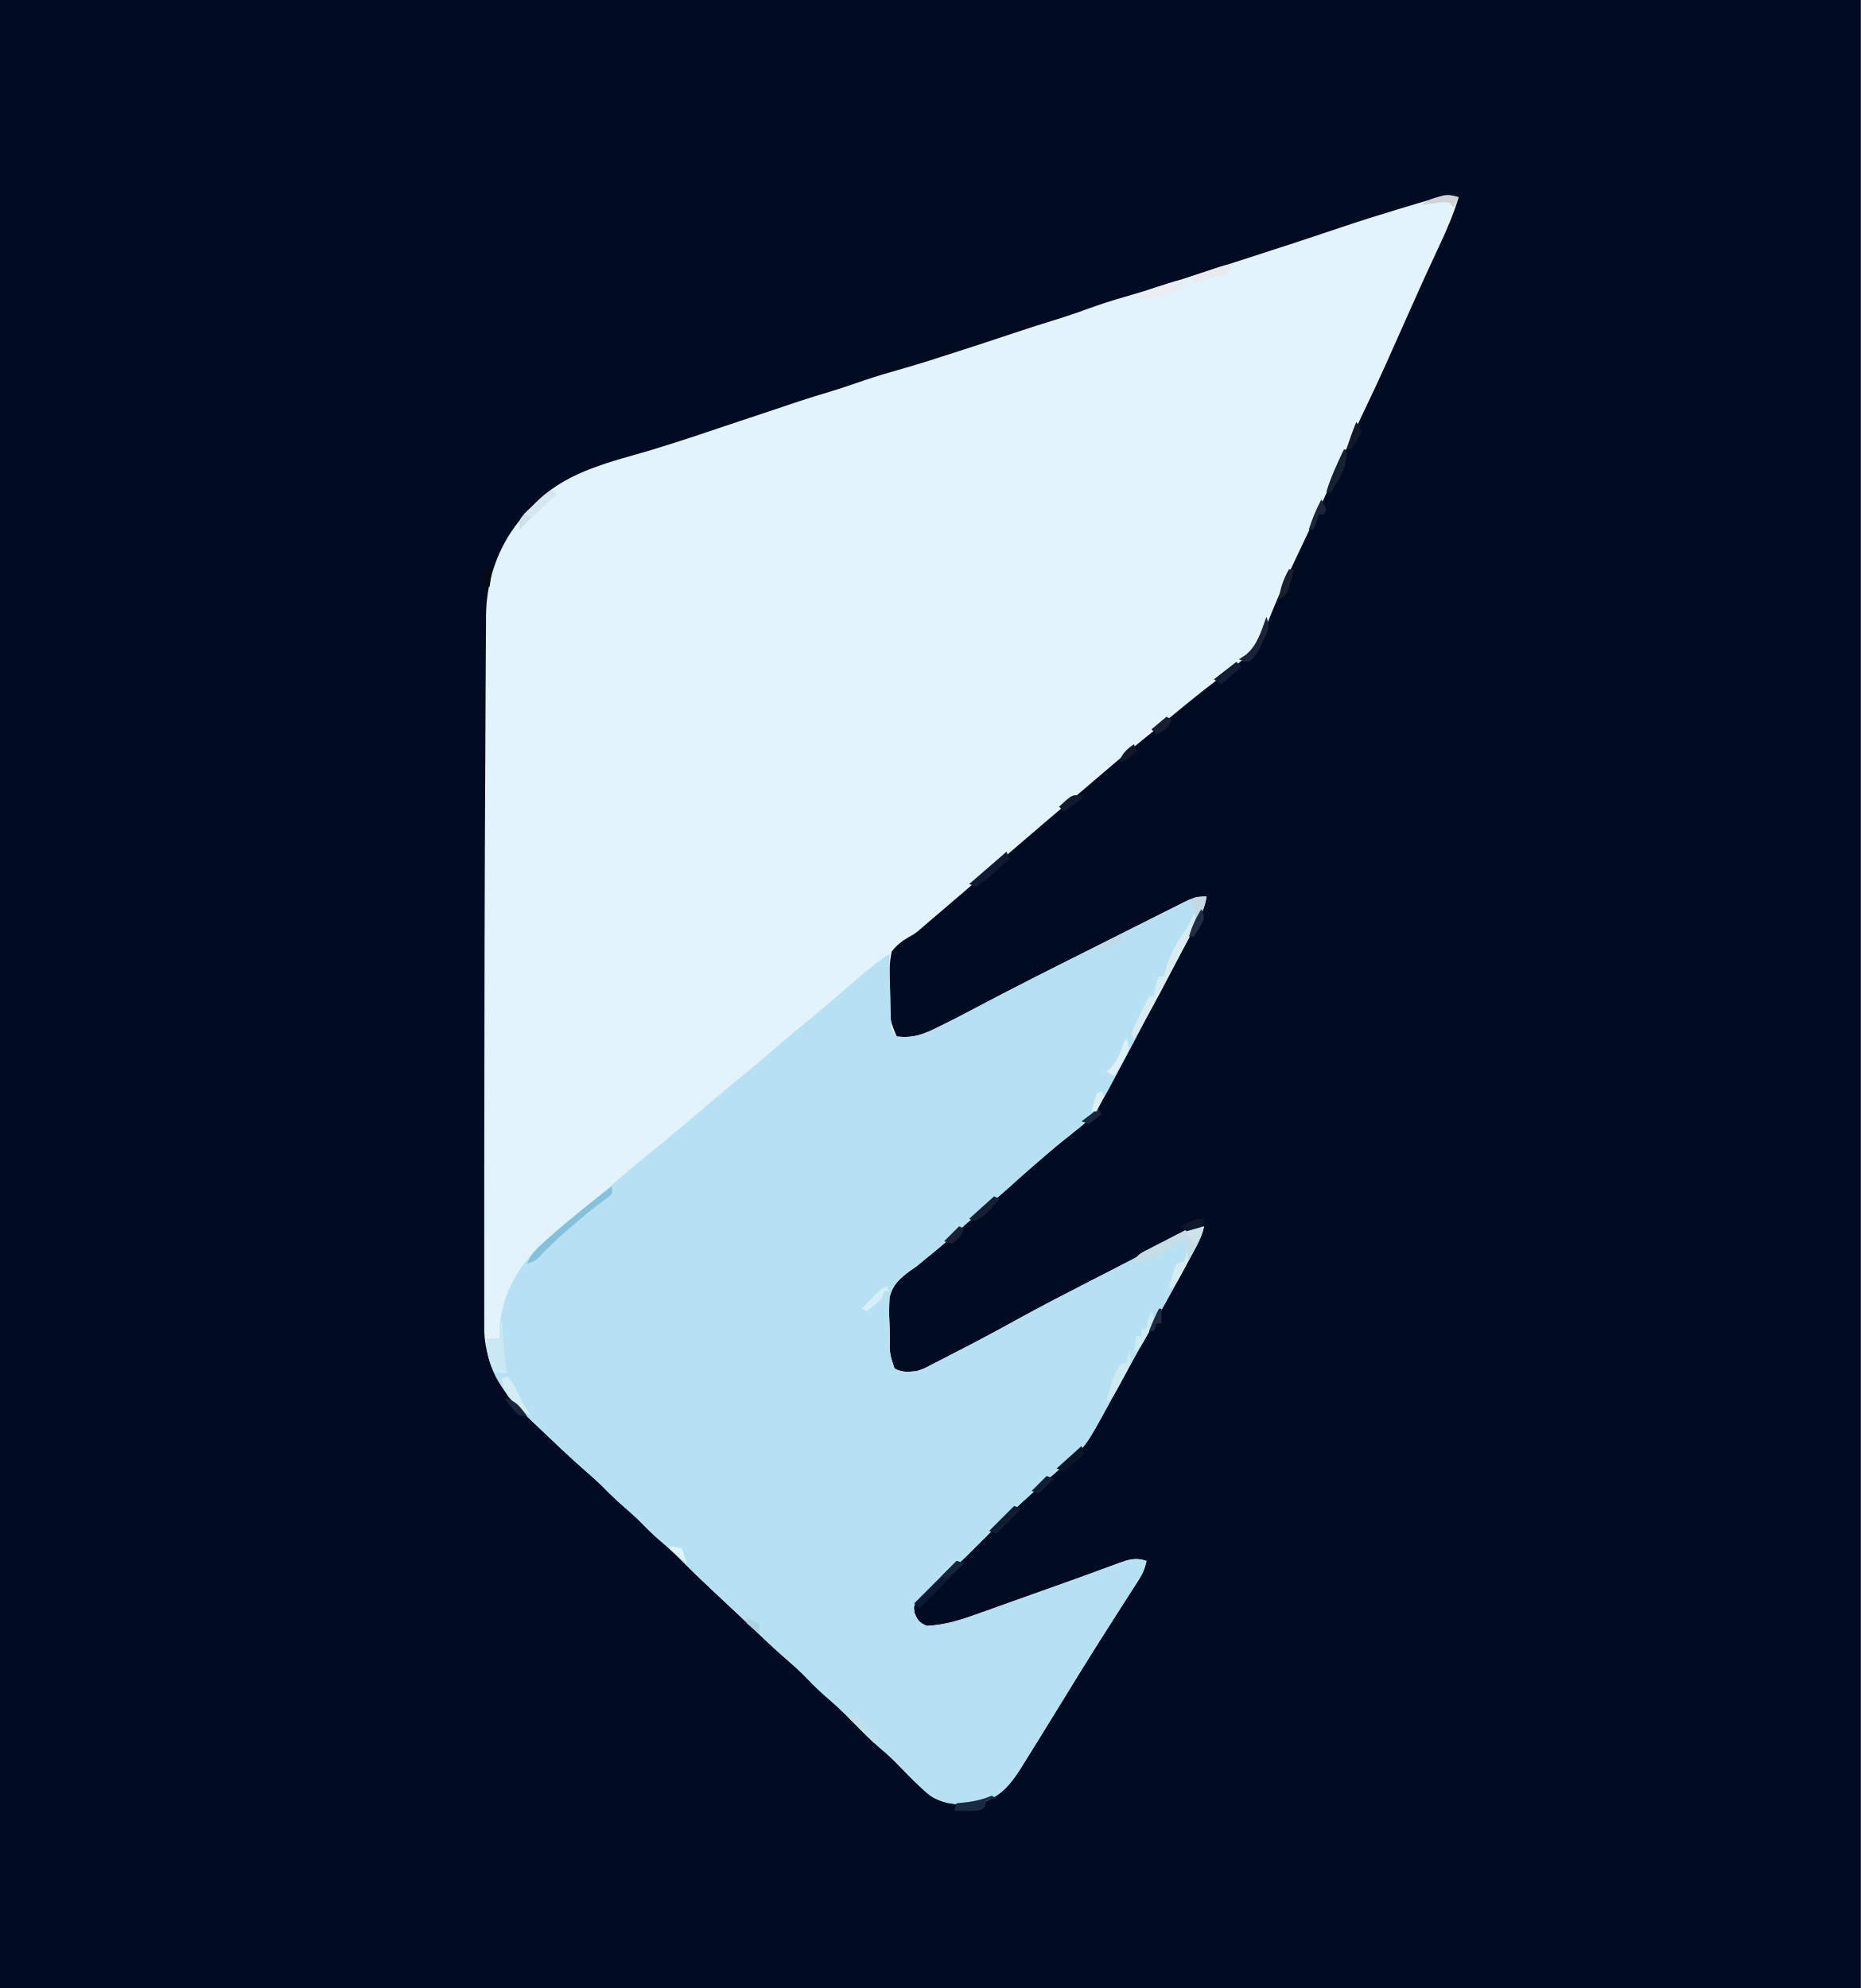
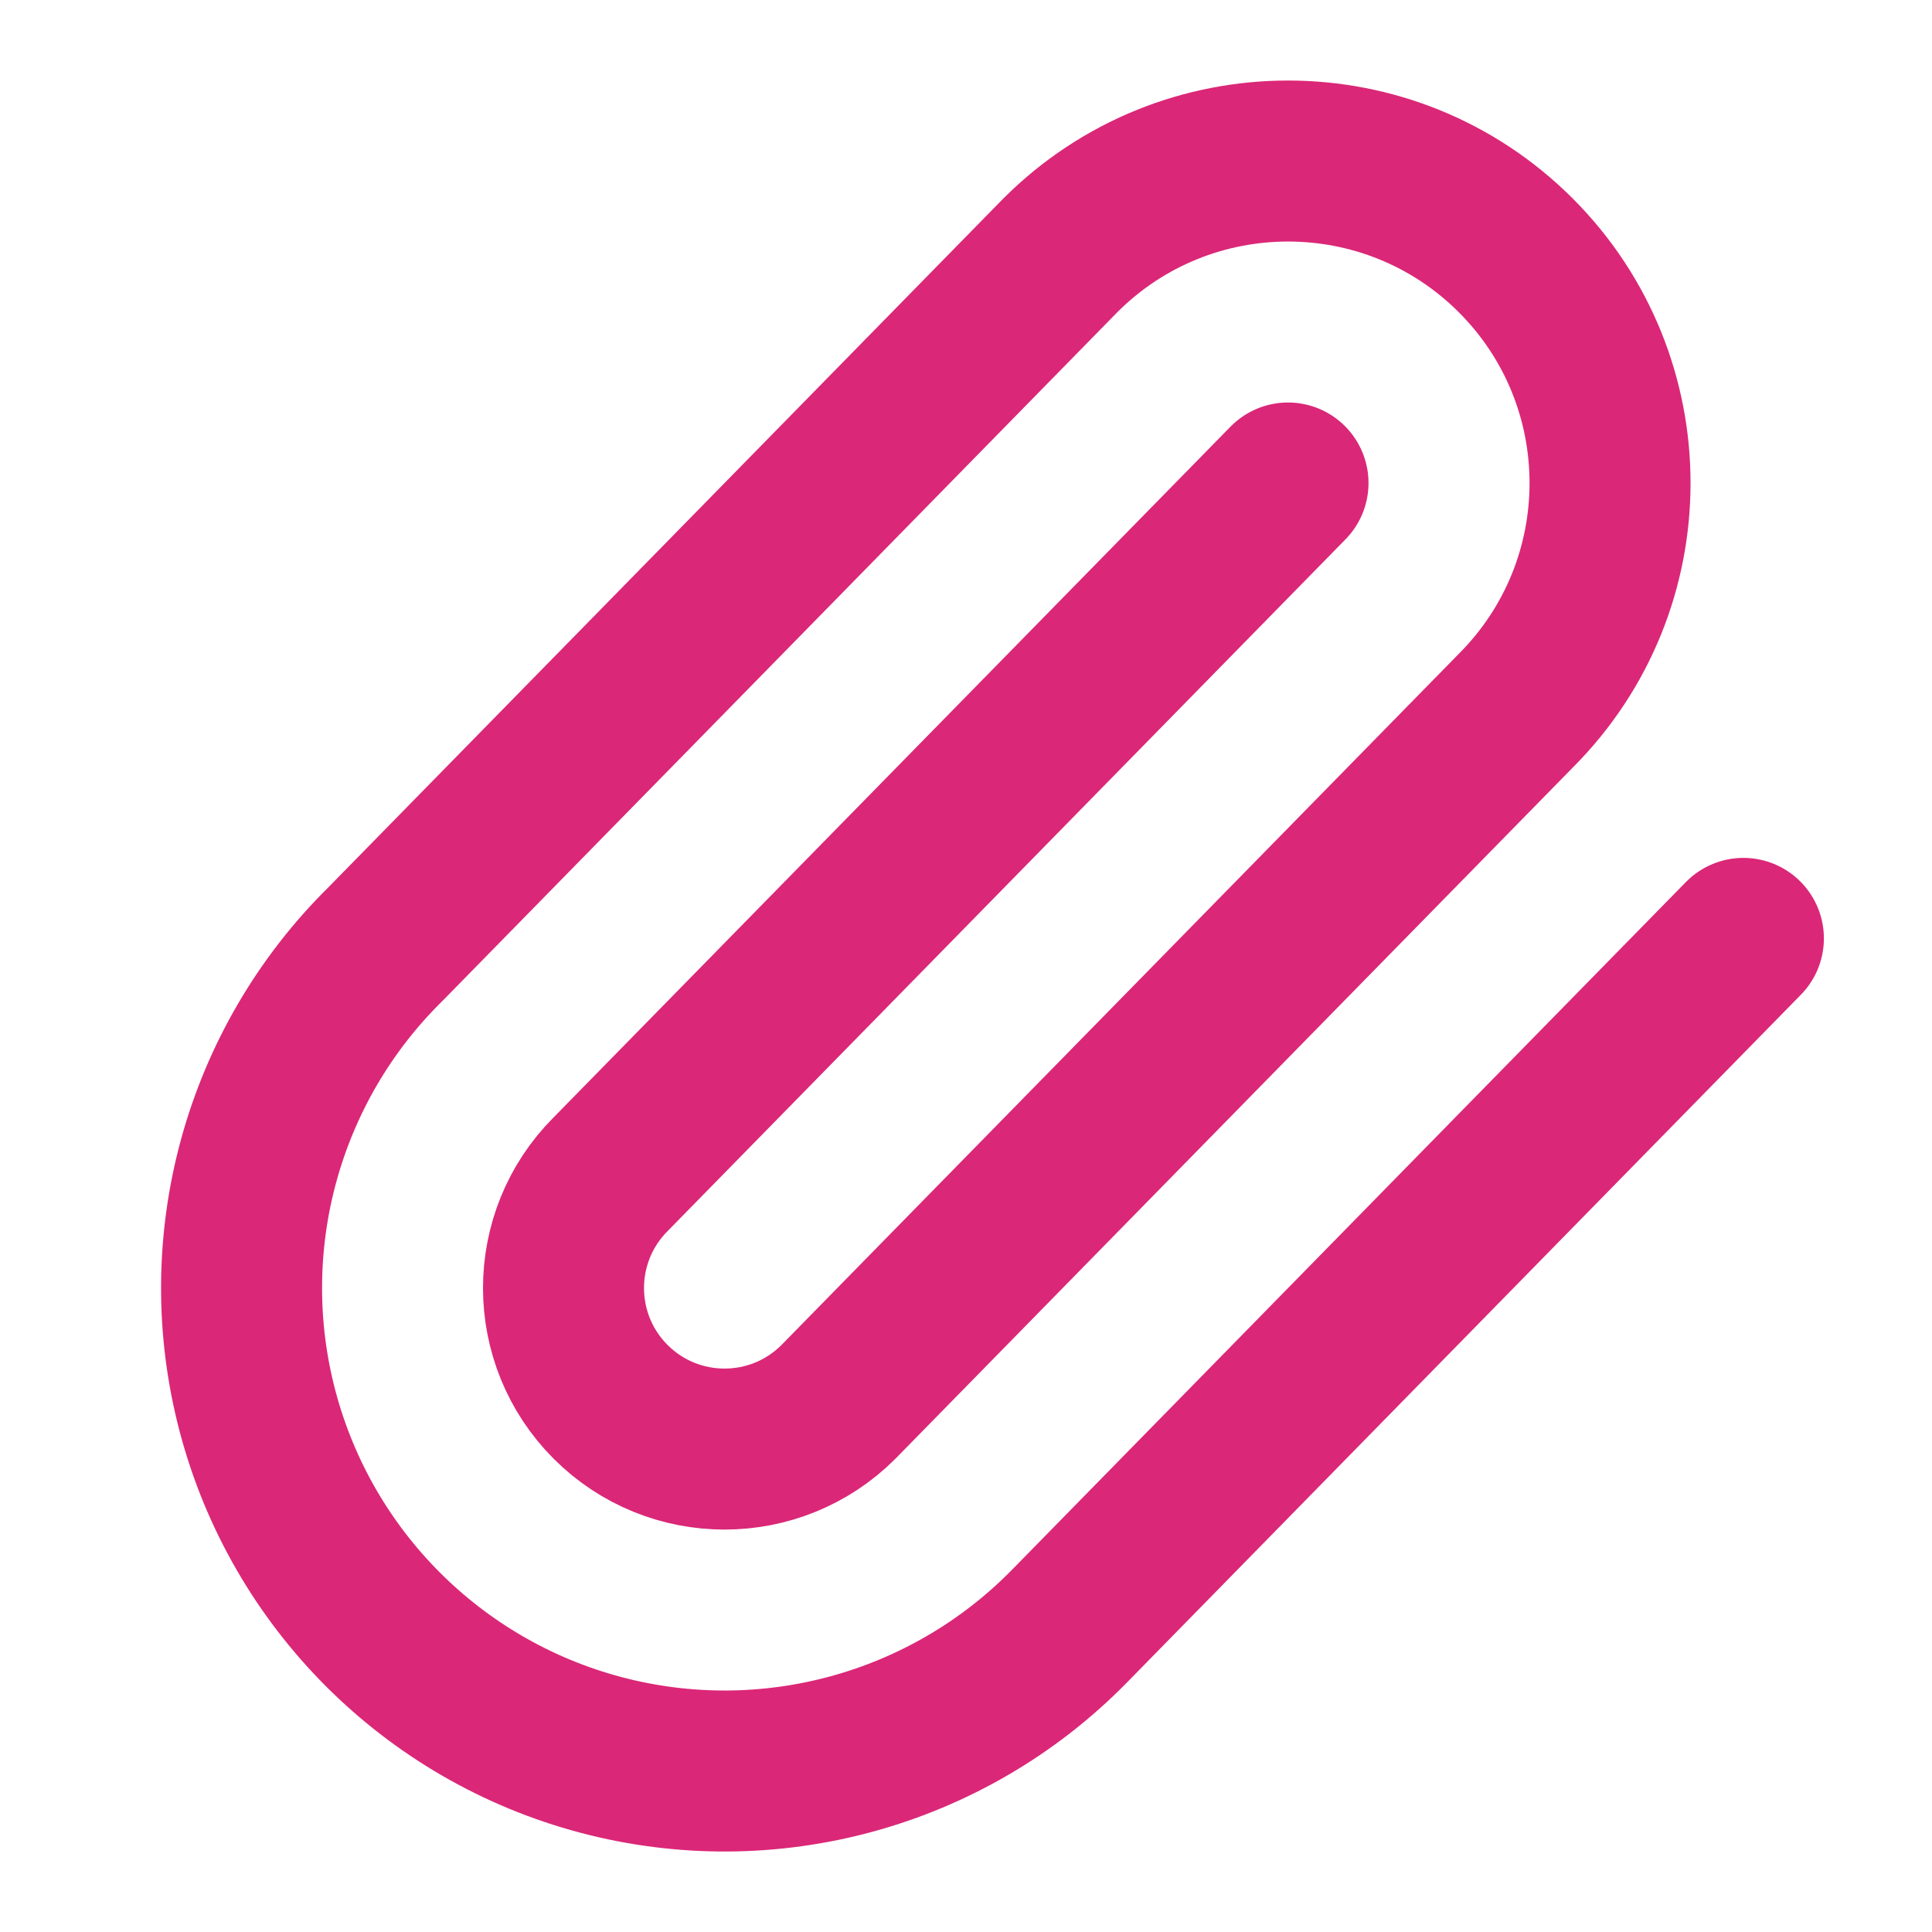
- <svg xmlns="http://www.w3.org/2000/svg" version="1.1" width="745" height="796">
-   <path d="M0 0 C245.85 0 491.7 0 745 0 C745 262.68 745 525.36 745 796 C499.15 796 253.3 796 0 796 C0 533.32 0 270.64 0 0 Z " fill="#010C22" transform="translate(0,0)" />
-   <path d="M0 0 C-2.193 7.074 -5.022 13.624 -8.188 20.312 C-13.326 31.295 -18.287 42.347 -23.188 53.438 C-27.539 63.276 -31.905 73.096 -36.575 82.789 C-40.192 90.325 -43.619 97.946 -47.062 105.562 C-52.698 118.027 -58.456 130.428 -64.338 142.779 C-67.676 149.787 -70.965 156.786 -73.914 163.969 C-74.348 165.02 -74.782 166.071 -75.229 167.154 C-75.998 169.044 -76.746 170.942 -77.468 172.85 C-80.231 179.656 -84.25 183.53 -90 188 C-90.874 188.7 -90.874 188.7 -91.766 189.414 C-93.285 190.612 -94.829 191.775 -96.375 192.938 C-102.369 197.485 -108.2 202.206 -114 207 C-115.833 208.501 -117.666 210.001 -119.5 211.5 C-120.411 212.246 -121.323 212.993 -122.262 213.762 C-124.053 215.226 -125.847 216.687 -127.645 218.145 C-134.007 223.315 -140.248 228.614 -146.461 233.961 C-149.792 236.826 -153.142 239.667 -156.5 242.5 C-162.772 247.796 -169.006 253.136 -175.234 258.484 C-178.737 261.491 -182.242 264.494 -185.748 267.498 C-188.678 270.009 -191.607 272.521 -194.535 275.035 C-198.02 278.027 -201.509 281.015 -205 284 C-205.572 284.489 -206.143 284.978 -206.732 285.482 C-208.424 286.928 -210.118 288.371 -211.812 289.812 C-213.304 291.083 -214.794 292.354 -216.267 293.646 C-218 295 -218 295 -220.364 296.327 C-223.137 298.019 -225 299.425 -227 302 C-228.162 307.286 -227.941 312.391 -227.688 317.75 C-227.659 319.186 -227.635 320.622 -227.615 322.059 C-227.712 329.402 -227.712 329.402 -225 336 C-218.38 336.796 -214.024 335.1 -208.188 332.125 C-207.121 331.607 -207.121 331.607 -206.033 331.078 C-202.139 329.162 -198.292 327.16 -194.461 325.121 C-178.498 316.63 -162.334 308.538 -146.17 300.438 C-141.873 298.283 -137.581 296.12 -133.289 293.954 C-129.963 292.278 -126.632 290.609 -123.301 288.941 C-121.715 288.146 -120.13 287.348 -118.547 286.547 C-116.35 285.436 -114.149 284.336 -111.946 283.238 C-111.298 282.908 -110.65 282.577 -109.983 282.237 C-106.64 280.585 -104.825 280 -101 280 C-101.607 284.389 -103.313 287.886 -105.402 291.73 C-105.752 292.386 -106.101 293.042 -106.461 293.717 C-107.614 295.877 -108.776 298.032 -109.938 300.188 C-110.747 301.699 -111.555 303.211 -112.363 304.724 C-113.622 307.08 -114.881 309.436 -116.143 311.791 C-119.09 317.288 -122.012 322.798 -124.918 328.316 C-125.315 329.07 -125.712 329.824 -126.122 330.601 C-128.427 334.975 -128.427 334.975 -130.73 339.352 C-132.796 343.282 -134.877 347.204 -136.983 351.112 C-137.67 352.387 -138.353 353.663 -139.033 354.941 C-142.763 361.922 -146.189 368.313 -152.625 373.125 C-153.842 374.102 -155.058 375.08 -156.273 376.059 C-156.888 376.541 -157.503 377.022 -158.136 377.519 C-161.246 379.99 -164.243 382.592 -167.25 385.188 C-167.835 385.688 -168.42 386.189 -169.023 386.705 C-172.459 389.648 -175.841 392.642 -179.188 395.688 C-182.522 398.717 -185.933 401.606 -189.438 404.438 C-193.241 407.513 -196.901 410.688 -200.5 414 C-204.867 418.019 -209.359 421.811 -214.004 425.504 C-214.993 426.328 -215.981 427.151 -217 428 C-217.837 428.574 -218.675 429.149 -219.537 429.74 C-223.751 432.919 -226.571 435.242 -227.852 440.49 C-228.05 443.797 -228.093 447.023 -227.919 450.332 C-227.812 452.393 -227.776 454.447 -227.752 456.512 C-227.861 462.951 -227.861 462.951 -225.897 468.909 C-222.86 470.656 -220.437 470.328 -217 470 C-213.929 468.956 -213.929 468.956 -210.965 467.359 C-209.838 466.79 -208.711 466.22 -207.55 465.634 C-206.346 465.006 -205.141 464.378 -203.938 463.75 C-202.675 463.104 -201.411 462.458 -200.147 461.814 C-191.93 457.604 -183.806 453.229 -175.729 448.757 C-167.341 444.131 -158.835 439.747 -150.312 435.375 C-149.598 435.008 -148.884 434.642 -148.148 434.264 C-145.347 432.827 -142.546 431.39 -139.744 429.953 C-134.148 427.081 -128.566 424.18 -123 421.25 C-122.297 420.881 -121.593 420.511 -120.868 420.13 C-120.211 419.783 -119.553 419.436 -118.875 419.078 C-118.249 418.747 -117.622 418.417 -116.977 418.076 C-115.521 417.283 -114.08 416.463 -112.648 415.627 C-111.857 415.167 -111.065 414.708 -110.25 414.234 C-109.533 413.809 -108.817 413.383 -108.078 412.944 C-106 412 -106 412 -102 412 C-102.686 415.475 -104.059 418.232 -105.738 421.34 C-106.305 422.391 -106.871 423.443 -107.455 424.527 C-108.068 425.652 -108.681 426.778 -109.312 427.938 C-109.953 429.119 -110.593 430.301 -111.233 431.483 C-115.484 439.312 -119.847 447.073 -124.304 454.786 C-127.293 459.97 -130.218 465.186 -133.094 470.434 C-133.448 471.079 -133.802 471.725 -134.167 472.39 C-135.915 475.579 -137.658 478.771 -139.394 481.966 C-149.138 499.832 -149.138 499.832 -156.875 506.625 C-158.325 507.913 -158.325 507.913 -159.805 509.227 C-160.869 510.152 -161.934 511.077 -163 512 C-168.344 516.633 -173.595 521.345 -178.75 526.188 C-179.44 526.835 -180.131 527.482 -180.842 528.148 C-185.649 532.676 -190.342 537.301 -194.981 542 C-197.591 544.632 -200.245 547.155 -203.062 549.562 C-206.474 552.504 -209.8 555.52 -213.062 558.625 C-214.503 559.975 -214.503 559.975 -215.973 561.352 C-218.296 563.805 -218.296 563.805 -217.902 566.719 C-216.702 569.754 -216.006 570.647 -213 572 C-205.479 571.655 -199.053 569.544 -192.012 566.992 C-190.304 566.387 -190.304 566.387 -188.562 565.769 C-184.934 564.48 -181.311 563.178 -177.688 561.875 C-175.297 561.023 -172.905 560.171 -170.514 559.32 C-168.159 558.482 -165.804 557.643 -163.449 556.805 C-162.3 556.396 -161.151 555.987 -159.967 555.565 C-154.631 553.663 -149.301 551.747 -143.987 549.786 C-143.068 549.452 -142.149 549.118 -141.202 548.773 C-139.511 548.158 -137.824 547.534 -136.141 546.898 C-132.061 545.427 -129.284 544.525 -125 546 C-125.62 549.058 -126.616 551.261 -128.301 553.879 C-128.777 554.625 -129.253 555.371 -129.743 556.139 C-130.261 556.939 -130.779 557.738 -131.312 558.562 C-132.418 560.292 -133.524 562.021 -134.629 563.75 C-135.194 564.629 -135.758 565.508 -136.34 566.414 C-138.826 570.287 -141.291 574.173 -143.75 578.062 C-144.235 578.829 -144.721 579.596 -145.22 580.386 C-149.496 587.16 -153.687 593.985 -157.875 600.812 C-160.58 605.211 -163.288 609.606 -166 614 C-166.66 615.07 -167.319 616.14 -167.999 617.243 C-169.885 620.293 -171.784 623.335 -173.688 626.375 C-174.251 627.29 -174.815 628.205 -175.396 629.148 C-179.572 635.773 -184.078 641.04 -192 643 C-199.065 643.84 -205.511 643.876 -211.621 639.949 C-216.038 636.33 -219.982 632.239 -223.941 628.133 C-226.201 625.793 -228.509 623.596 -231 621.5 C-235.321 617.838 -239.235 613.791 -243.214 609.767 C-246.72 606.236 -250.314 602.893 -254.109 599.672 C-257.062 597.061 -259.788 594.234 -262.531 591.406 C-265.226 588.78 -268.04 586.331 -270.881 583.865 C-274.333 580.827 -277.663 577.664 -281 574.5 C-282.489 573.092 -283.979 571.685 -285.469 570.277 C-286.219 569.568 -286.969 568.859 -287.742 568.128 C-289.937 566.06 -292.138 563.999 -294.344 561.941 C-300.683 556.026 -306.969 550.092 -313.055 543.914 C-315.633 541.377 -318.357 539.034 -321.102 536.68 C-323.59 534.478 -325.892 532.119 -328.219 529.75 C-330.084 527.918 -332.019 526.206 -334 524.5 C-337.196 521.746 -340.173 518.852 -343.126 515.843 C-344.927 514.072 -346.781 512.416 -348.695 510.77 C-356.008 504.41 -362.983 497.682 -370 491 C-370.551 490.479 -371.103 489.957 -371.671 489.42 C-381.931 479.692 -389.473 468.779 -390.126 454.185 C-390.126 452.719 -390.126 452.719 -390.127 451.222 C-390.13 450.087 -390.133 448.952 -390.136 447.783 C-390.134 446.546 -390.131 445.31 -390.129 444.037 C-390.131 442.717 -390.133 441.397 -390.135 440.037 C-390.139 436.386 -390.137 432.736 -390.134 429.085 C-390.132 425.963 -390.134 422.842 -390.136 419.72 C-390.142 409.493 -390.135 399.266 -390.127 389.039 C-390.124 385.498 -390.122 381.957 -390.121 378.416 C-390.107 351.944 -390.064 325.472 -390 299 C-389.998 298.116 -389.996 297.232 -389.994 296.321 C-389.937 273.132 -389.851 249.944 -389.723 226.755 C-389.694 221.414 -389.673 216.072 -389.654 210.73 C-389.632 204.238 -389.598 197.746 -389.551 191.254 C-389.528 187.965 -389.51 184.676 -389.502 181.386 C-389.493 177.826 -389.465 174.267 -389.432 170.707 C-389.434 169.688 -389.435 168.67 -389.437 167.621 C-389.228 151.528 -383.52 136.76 -372.234 125.172 C-371.128 124.097 -371.128 124.097 -370 123 C-369.386 122.366 -368.773 121.732 -368.141 121.078 C-356.184 109.53 -338.763 105.796 -323.319 101.203 C-311.293 97.571 -299.409 93.493 -287.5 89.5 C-261.369 80.738 -261.369 80.738 -251.556 77.779 C-247 76.39 -242.499 74.837 -237.994 73.289 C-233.495 71.766 -228.97 70.409 -224.398 69.121 C-216.725 66.952 -209.144 64.529 -201.562 62.062 C-200.26 61.641 -198.957 61.22 -197.654 60.799 C-191.102 58.678 -184.562 56.526 -178.031 54.34 C-173.017 52.663 -167.995 51.041 -162.938 49.5 C-157.927 47.959 -152.987 46.303 -148.062 44.5 C-143.333 42.782 -138.596 41.267 -133.758 39.887 C-121.36 36.294 -109.096 32.274 -96.812 28.312 C-94.302 27.504 -91.791 26.696 -89.28 25.888 C-75.149 21.335 -61.03 16.749 -46.966 11.993 C-39.681 9.533 -32.36 7.226 -25 5 C-23.55 4.558 -23.55 4.558 -22.071 4.107 C-19.364 3.288 -16.651 2.485 -13.938 1.688 C-12.573 1.273 -12.573 1.273 -11.182 0.85 C-9.868 0.466 -9.868 0.466 -8.527 0.074 C-7.751 -0.157 -6.975 -0.388 -6.176 -0.626 C-3.787 -1.037 -2.282 -0.754 0 0 Z " fill="#E2F3FC" transform="translate(584,79)" />
-   <path d="M0 0 C-0.607 4.389 -2.313 7.886 -4.402 11.73 C-4.926 12.714 -4.926 12.714 -5.461 13.717 C-6.614 15.877 -7.776 18.032 -8.938 20.188 C-9.747 21.699 -10.555 23.211 -11.363 24.724 C-12.622 27.08 -13.881 29.436 -15.143 31.791 C-18.09 37.288 -21.012 42.798 -23.918 48.316 C-24.315 49.07 -24.712 49.824 -25.122 50.601 C-27.427 54.975 -27.427 54.975 -29.73 59.352 C-31.796 63.282 -33.877 67.204 -35.983 71.112 C-36.67 72.387 -37.353 73.663 -38.033 74.941 C-41.763 81.922 -45.189 88.313 -51.625 93.125 C-52.842 94.102 -54.058 95.08 -55.273 96.059 C-55.888 96.541 -56.503 97.022 -57.136 97.519 C-60.246 99.99 -63.243 102.592 -66.25 105.188 C-66.835 105.688 -67.42 106.189 -68.023 106.705 C-71.459 109.648 -74.841 112.642 -78.188 115.688 C-81.522 118.717 -84.933 121.606 -88.438 124.438 C-92.241 127.513 -95.901 130.688 -99.5 134 C-103.867 138.019 -108.359 141.811 -113.004 145.504 C-113.993 146.328 -114.981 147.151 -116 148 C-116.837 148.574 -117.675 149.149 -118.537 149.74 C-122.751 152.919 -125.571 155.242 -126.852 160.49 C-127.05 163.797 -127.093 167.023 -126.919 170.332 C-126.812 172.393 -126.776 174.447 -126.752 176.512 C-126.861 182.951 -126.861 182.951 -124.897 188.909 C-121.86 190.656 -119.437 190.328 -116 190 C-112.929 188.956 -112.929 188.956 -109.965 187.359 C-108.838 186.79 -107.711 186.22 -106.55 185.634 C-105.346 185.006 -104.141 184.378 -102.938 183.75 C-101.675 183.104 -100.411 182.458 -99.147 181.814 C-90.93 177.604 -82.806 173.229 -74.729 168.757 C-66.341 164.131 -57.835 159.747 -49.312 155.375 C-48.598 155.008 -47.884 154.642 -47.148 154.264 C-44.347 152.827 -41.546 151.39 -38.744 149.953 C-33.148 147.081 -27.566 144.18 -22 141.25 C-21.297 140.881 -20.593 140.511 -19.868 140.13 C-19.211 139.783 -18.553 139.436 -17.875 139.078 C-17.249 138.747 -16.622 138.417 -15.977 138.076 C-14.521 137.283 -13.08 136.463 -11.648 135.627 C-10.461 134.938 -10.461 134.938 -9.25 134.234 C-8.533 133.809 -7.817 133.383 -7.078 132.944 C-5 132 -5 132 -1 132 C-1.686 135.475 -3.059 138.232 -4.738 141.34 C-5.305 142.391 -5.871 143.443 -6.455 144.527 C-7.374 146.215 -7.374 146.215 -8.312 147.938 C-8.953 149.119 -9.593 150.301 -10.233 151.483 C-14.484 159.312 -18.847 167.073 -23.304 174.786 C-26.293 179.97 -29.218 185.186 -32.094 190.434 C-32.448 191.079 -32.802 191.725 -33.167 192.39 C-34.915 195.579 -36.658 198.771 -38.394 201.966 C-48.138 219.832 -48.138 219.832 -55.875 226.625 C-57.325 227.913 -57.325 227.913 -58.805 229.227 C-59.869 230.152 -60.934 231.077 -62 232 C-67.344 236.633 -72.595 241.345 -77.75 246.188 C-78.44 246.835 -79.131 247.482 -79.842 248.148 C-84.649 252.676 -89.342 257.301 -93.981 262 C-96.591 264.632 -99.245 267.155 -102.062 269.562 C-105.474 272.504 -108.8 275.52 -112.062 278.625 C-113.503 279.975 -113.503 279.975 -114.973 281.352 C-117.296 283.805 -117.296 283.805 -116.902 286.719 C-115.702 289.754 -115.006 290.647 -112 292 C-104.479 291.655 -98.053 289.544 -91.012 286.992 C-89.873 286.588 -88.735 286.185 -87.562 285.769 C-83.934 284.48 -80.311 283.178 -76.688 281.875 C-74.297 281.023 -71.905 280.171 -69.514 279.32 C-67.159 278.482 -64.804 277.643 -62.449 276.805 C-61.3 276.396 -60.151 275.987 -58.967 275.565 C-53.631 273.663 -48.301 271.747 -42.987 269.786 C-42.068 269.452 -41.149 269.118 -40.202 268.773 C-38.511 268.158 -36.824 267.534 -35.141 266.898 C-31.061 265.427 -28.284 264.525 -24 266 C-24.62 269.058 -25.616 271.261 -27.301 273.879 C-27.777 274.625 -28.253 275.371 -28.743 276.139 C-29.261 276.939 -29.779 277.738 -30.312 278.562 C-31.418 280.292 -32.524 282.021 -33.629 283.75 C-34.194 284.629 -34.758 285.508 -35.34 286.414 C-37.826 290.287 -40.291 294.173 -42.75 298.062 C-43.235 298.829 -43.721 299.596 -44.22 300.386 C-48.496 307.16 -52.687 313.985 -56.875 320.812 C-59.58 325.211 -62.288 329.606 -65 334 C-65.66 335.07 -66.319 336.14 -66.999 337.243 C-68.885 340.293 -70.784 343.335 -72.688 346.375 C-73.251 347.29 -73.815 348.205 -74.396 349.148 C-78.572 355.773 -83.078 361.04 -91 363 C-98.065 363.84 -104.511 363.876 -110.621 359.949 C-115.038 356.33 -118.982 352.239 -122.941 348.133 C-125.201 345.793 -127.509 343.596 -130 341.5 C-134.321 337.838 -138.235 333.791 -142.214 329.767 C-145.72 326.236 -149.314 322.893 -153.109 319.672 C-156.062 317.061 -158.788 314.234 -161.531 311.406 C-164.226 308.78 -167.04 306.331 -169.881 303.865 C-173.333 300.827 -176.663 297.664 -180 294.5 C-181.489 293.092 -182.979 291.685 -184.469 290.277 C-185.219 289.568 -185.969 288.859 -186.742 288.128 C-188.937 286.06 -191.138 283.999 -193.344 281.941 C-199.683 276.026 -205.969 270.092 -212.055 263.914 C-214.633 261.377 -217.357 259.034 -220.102 256.68 C-222.59 254.478 -224.892 252.119 -227.219 249.75 C-229.084 247.918 -231.019 246.206 -233 244.5 C-236.196 241.746 -239.173 238.852 -242.126 235.843 C-243.927 234.072 -245.781 232.416 -247.695 230.77 C-255.008 224.41 -261.983 217.682 -269 211 C-269.551 210.479 -270.103 209.957 -270.671 209.42 C-279.245 201.291 -287.399 191.711 -288.25 179.375 C-288.168 178.591 -288.085 177.808 -288 177 C-286.35 177 -284.7 177 -283 177 C-283.021 176.247 -283.041 175.494 -283.062 174.719 C-282.804 161.4 -276.771 149.825 -267.543 140.359 C-262.526 135.704 -257.311 131.315 -252 127 C-251.081 126.25 -250.162 125.5 -249.215 124.727 C-247.439 123.277 -245.661 121.829 -243.883 120.383 C-240.529 117.611 -237.232 114.779 -233.938 111.938 C-229.218 107.869 -224.435 103.913 -219.547 100.047 C-214.273 95.809 -209.151 91.386 -204 87 C-197.892 81.806 -191.785 76.619 -185.562 71.562 C-180.699 67.605 -175.941 63.535 -171.192 59.442 C-166.802 55.667 -162.339 51.993 -157.844 48.344 C-154.523 45.607 -151.26 42.809 -148 40 C-132.573 26.715 -132.573 26.715 -127 23 C-126.98 23.893 -126.96 24.786 -126.94 25.706 C-126.862 29.022 -126.775 32.337 -126.683 35.653 C-126.644 37.087 -126.609 38.522 -126.578 39.956 C-126.532 42.019 -126.474 44.082 -126.414 46.145 C-126.383 47.386 -126.351 48.627 -126.319 49.906 C-126.226 53.166 -126.226 53.166 -124 56 C-117.38 56.796 -113.024 55.1 -107.188 52.125 C-106.477 51.78 -105.766 51.434 -105.033 51.078 C-101.139 49.162 -97.292 47.16 -93.461 45.121 C-77.498 36.63 -61.334 28.538 -45.17 20.438 C-40.873 18.283 -36.581 16.12 -32.289 13.954 C-28.963 12.278 -25.632 10.609 -22.301 8.941 C-20.715 8.146 -19.13 7.348 -17.547 6.547 C-15.35 5.436 -13.149 4.336 -10.946 3.238 C-10.298 2.908 -9.65 2.577 -8.983 2.237 C-5.64 0.585 -3.825 0 0 0 Z " fill="#B7E1F3" transform="translate(483,359)" />
-   <path d="M0 0 C-1.066 5.221 -3.88 9.57 -6.438 14.188 C-6.941 15.115 -7.444 16.042 -7.963 16.998 C-8.448 17.879 -8.934 18.76 -9.434 19.668 C-9.878 20.475 -10.322 21.282 -10.779 22.114 C-12 24 -12 24 -14 25 C-13.578 23.35 -13.137 21.705 -12.688 20.062 C-12.444 19.146 -12.2 18.229 -11.949 17.285 C-11.636 16.531 -11.323 15.777 -11 15 C-10.01 14.67 -9.02 14.34 -8 14 C-7.67 11.03 -7.34 8.06 -7 5 C-8.394 5.831 -8.394 5.831 -9.816 6.68 C-11.065 7.412 -12.314 8.144 -13.562 8.875 C-14.172 9.24 -14.781 9.605 -15.408 9.98 C-19.535 12.382 -23.359 13.865 -28 15 C-26.72 11.16 -25.537 10.922 -22.012 9.082 C-20.995 8.55 -19.979 8.019 -18.932 7.471 C-17.861 6.923 -16.791 6.376 -15.688 5.812 C-14.629 5.254 -13.57 4.695 -12.479 4.119 C-4.517 0 -4.517 0 0 0 Z " fill="#C4DDE6" transform="translate(482,491)" />
-   <path d="M0 0 C1 3 1 3 -0.428 6.363 C-1.139 7.757 -1.862 9.144 -2.594 10.527 C-2.978 11.272 -3.362 12.016 -3.758 12.782 C-4.578 14.364 -5.402 15.944 -6.23 17.521 C-7.476 19.892 -8.708 22.27 -9.938 24.65 C-14.395 33.244 -19.008 41.703 -24 50 C-24.33 49.34 -24.66 48.68 -25 48 C-24.328 46.047 -24.328 46.047 -23.25 43.75 C-22.879 42.952 -22.508 42.154 -22.125 41.332 C-20.778 38.54 -19.415 35.759 -18 33 C-17.34 33 -16.68 33 -16 33 C-15.856 32.051 -15.711 31.102 -15.562 30.125 C-15 27 -15 27 -14 25 C-13.34 25 -12.68 25 -12 25 C-11.78 24.074 -11.78 24.074 -11.555 23.129 C-10.016 17.321 -7.915 12.932 -4.43 8.051 C-2.633 5.474 -1.314 2.847 0 0 Z " fill="#DAECF2" transform="translate(478,366)" />
-   <path d="M0 0 C0.33 0 0.66 0 1 0 C1.061 1.013 1.121 2.026 1.184 3.07 C1.268 4.422 1.353 5.773 1.438 7.125 C1.477 7.79 1.516 8.455 1.557 9.141 C1.812 13.15 2.268 17.05 3 21 C0.688 20.938 0.688 20.938 -2 20 C-4.514 15.58 -5.37 12.056 -5 7 C-3.35 7 -1.7 7 0 7 C0 4.69 0 2.38 0 0 Z " fill="#CBE9F5" transform="translate(200,529)" />
-   <path d="M0 0 C0 0.99 0 1.98 0 3 C-1.441 4.367 -1.441 4.367 -3.562 5.875 C-8.083 9.242 -12.368 12.811 -16.625 16.5 C-17.246 17.034 -17.867 17.567 -18.506 18.117 C-22.341 21.446 -25.943 24.91 -29.435 28.6 C-31 30 -31 30 -34 31 C-32.437 27.032 -29.679 24.584 -26.562 21.812 C-26.03 21.332 -25.497 20.852 -24.948 20.356 C-16.942 13.192 -8.518 6.541 0 0 Z " fill="#86C1DB" transform="translate(245,475)" />
-   <path d="M0 0 C0.99 0.33 1.98 0.66 3 1 C-2.94 6.94 -8.88 12.88 -15 19 C-15.66 18.34 -16.32 17.68 -17 17 C-11.39 11.39 -5.78 5.78 0 0 Z " fill="#0B1B35" transform="translate(383,625)" />
-   <path d="M0 0 C-1.396 2.792 -3.346 3.03 -6.176 4.002 C-7.203 4.341 -7.203 4.341 -8.25 4.688 C-8.919 4.925 -9.588 5.163 -10.277 5.408 C-14.222 6.73 -17 7.279 -21 6 C-17.495 3.663 -13.919 2.548 -9.938 1.312 C-8.838 0.956 -8.838 0.956 -7.717 0.592 C-2.244 -1.122 -2.244 -1.122 0 0 Z " fill="#EAEDF1" transform="translate(475,113)" />
-   <path d="M0 0 C0.66 0.66 1.32 1.32 2 2 C1.252 2.675 0.505 3.351 -0.266 4.047 C-1.26 4.948 -2.255 5.849 -3.25 6.75 C-4.225 7.632 -5.199 8.513 -6.203 9.422 C-8.528 11.565 -10.786 13.744 -13 16 C-13 12 -13 12 -10.918 9.492 C-10.017 8.629 -9.116 7.765 -8.188 6.875 C-7.294 6.006 -6.401 5.137 -5.48 4.242 C-3 2 -3 2 0 0 Z " fill="#D7E7EF" transform="translate(221,196)" />
-   <path d="M0 0 C-5.431 3.744 -10.657 6.194 -17 8 C-16 5 -16 5 -13.418 3.359 C-12.352 2.828 -11.286 2.297 -10.188 1.75 C-9.129 1.209 -8.071 0.667 -6.98 0.109 C-3.976 -1.009 -2.898 -1.207 0 0 Z " fill="#C5DEE7" transform="translate(471,498)" />
-   <path d="M0 0 C2.761 2.761 4.016 5.99 5.684 9.492 C6.935 11.876 8.325 13.9 10 16 C6.698 14.579 4.683 12.877 2.312 10.188 C1.711 9.521 1.109 8.855 0.488 8.168 C-1.17 5.752 -1.623 3.882 -2 1 C-1.34 0.67 -0.68 0.34 0 0 Z " fill="#D4ECF4" transform="translate(203,551)" />
-   <path d="M0 0 C0.33 0.99 0.66 1.98 1 3 C-0.602 4.461 -2.207 5.918 -3.812 7.375 C-4.706 8.187 -5.599 8.999 -6.52 9.836 C-9 12 -9 12 -12 14 C-12.99 13.67 -13.98 13.34 -15 13 C-10.05 8.71 -5.1 4.42 0 0 Z " fill="#101A30" transform="translate(403,341)" />
-   <path d="M0 0 C1.183 3.501 1.021 3.952 -0.582 7.637 C-1.313 8.994 -2.057 10.344 -2.812 11.688 C-3.182 12.377 -3.551 13.066 -3.932 13.775 C-6.715 18.858 -6.715 18.858 -9 20 C-5.945 8.841 -5.945 8.841 -3 5 C-2.34 5 -1.68 5 -1 5 C-0.67 3.35 -0.34 1.7 0 0 Z " fill="#CFEAF3" transform="translate(452,541)" />
-   <path d="M0 0 C1.054 2.718 1.041 3.876 0.109 6.691 C-0.339 7.639 -0.788 8.586 -1.25 9.562 C-1.688 10.513 -2.127 11.463 -2.578 12.441 C-3.872 14.769 -4.907 16.37 -7 18 C-9.188 17.688 -9.188 17.688 -11 17 C-10.113 16.422 -9.226 15.845 -8.312 15.25 C-3.586 11.399 -2.008 5.571 0 0 Z " fill="#1C2336" transform="translate(507,247)" />
-   <path d="M0 0 C-0.33 0.99 -0.66 1.98 -1 3 C-3.145 3.914 -3.145 3.914 -5.812 4.625 C-6.685 4.865 -7.558 5.105 -8.457 5.352 C-9.296 5.566 -10.135 5.78 -11 6 C-11.726 6.235 -12.451 6.469 -13.199 6.711 C-13.793 6.806 -14.388 6.902 -15 7 C-15.66 6.34 -16.32 5.68 -17 5 C-14.543 4.163 -12.084 3.33 -9.625 2.5 C-8.926 2.262 -8.228 2.023 -7.508 1.777 C-2.227 0 -2.227 0 0 0 Z " fill="#E8EAEE" transform="translate(493,106)" />
-   <path d="M0 0 C0.66 0.33 1.32 0.66 2 1 C1.361 1.103 0.721 1.206 0.062 1.312 C-0.618 1.539 -1.299 1.766 -2 2 C-2.33 2.99 -2.66 3.98 -3 5 C-5.525 6.262 -7.312 6.099 -10.125 6.062 C-11.035 6.053 -11.945 6.044 -12.883 6.035 C-13.581 6.024 -14.28 6.012 -15 6 C-14.67 5.01 -14.34 4.02 -14 3 C-13.408 2.951 -12.817 2.902 -12.207 2.852 C-7.749 2.43 -4.149 1.76 0 0 Z " fill="#182B42" transform="translate(397,719)" />
-   <path d="M0 0 C0.33 0 0.66 0 1 0 C1.349 4.898 0.468 7.659 -2 11.875 C-2.557 12.842 -3.114 13.809 -3.688 14.805 C-4.121 15.529 -4.554 16.254 -5 17 C-5.66 17 -6.32 17 -7 17 C-5.24 11.08 -2.603 5.584 0 0 Z " fill="#171F32" transform="translate(538,180)" />
-   <path d="M0 0 C0.99 0.33 1.98 0.66 3 1 C-0.3 4.3 -3.6 7.6 -7 11 C-7.99 10.67 -8.98 10.34 -10 10 C-6.7 6.7 -3.4 3.4 0 0 Z " fill="#0F1C32" transform="translate(406,603)" />
-   <path d="M0 0 C1.171 2.85 1.059 3.857 -0.145 6.762 C-0.695 7.727 -1.245 8.693 -1.812 9.688 C-2.355 10.661 -2.898 11.634 -3.457 12.637 C-5 15 -5 15 -7 16 C-6.67 14.02 -6.34 12.04 -6 10 C-5.34 10 -4.68 10 -4 10 C-4 9.01 -4 8.02 -4 7 C-3.34 7 -2.68 7 -2 7 C-1.856 6.216 -1.711 5.433 -1.562 4.625 C-1 2 -1 2 0 0 Z " fill="#CEEAF3" transform="translate(461,525)" />
-   <path d="M0 0 C0.684 1.641 0.684 1.641 1 4 C-0.215 6.797 -0.215 6.797 -1.938 9.75 C-2.503 10.735 -3.069 11.72 -3.652 12.734 C-4.097 13.482 -4.542 14.23 -5 15 C-5.99 14.34 -6.98 13.68 -8 13 C-7.402 12.505 -6.804 12.01 -6.188 11.5 C-3.716 8.676 -2.781 6.222 -1.613 2.707 C-1 1 -1 1 0 0 Z " fill="#DFF0F6" transform="translate(451,416)" />
-   <path d="M0 0 C5.653 1.37 8.511 5.677 12 10 C11.67 10.66 11.34 11.32 11 12 C9.164 10.19 7.331 8.378 5.5 6.562 C4.975 6.046 4.451 5.53 3.91 4.998 C2.588 3.684 1.292 2.344 0 1 C0 0.67 0 0.34 0 0 Z " fill="#C0E0EB" transform="translate(339,686)" />
-   <path d="M0 0 C1 3 1 3 -0.145 5.664 C-0.97 7.13 -0.97 7.13 -1.812 8.625 C-2.627 10.098 -2.627 10.098 -3.457 11.602 C-5 14 -5 14 -7 15 C-6.578 13.35 -6.137 11.705 -5.688 10.062 C-5.444 9.146 -5.2 8.229 -4.949 7.285 C-4.636 6.531 -4.323 5.777 -4 5 C-3.01 4.67 -2.02 4.34 -1 4 C-0.267 1.985 -0.267 1.985 0 0 Z " fill="#D5ECF2" transform="translate(475,501)" />
-   <path d="M0 0 C-0.564 3.27 -1.5 4.826 -4 7 C-4.99 5.68 -5.98 4.36 -7 3 C-4.5 -0.001 -4.262 0 0 0 Z " fill="#CEE3E9" transform="translate(482,491)" />
-   <path d="M0 0 C-0.531 3.821 -1.497 6.062 -4 9 C-4.66 6.36 -5.32 3.72 -6 1 C-4 0 -4 0 0 0 Z " fill="#C3D8E1" transform="translate(483,359)" />
-   <path d="M0 0 C0.33 0.99 0.66 1.98 1 3 C-0.259 4.2 -1.533 5.384 -2.812 6.562 C-3.874 7.554 -3.874 7.554 -4.957 8.566 C-5.631 9.039 -6.305 9.513 -7 10 C-7.99 9.67 -8.98 9.34 -10 9 C-6.7 6.03 -3.4 3.06 0 0 Z " fill="#0A1529" transform="translate(433,579)" />
-   <path d="M0 0 C-0.66 1.32 -1.32 2.64 -2 4 C-2.66 3.34 -3.32 2.68 -4 2 C-6.678 1.978 -6.678 1.978 -9.625 2.375 C-10.628 2.486 -11.631 2.597 -12.664 2.711 C-13.435 2.806 -14.206 2.902 -15 3 C-12.415 1.276 -10.962 0.553 -8.062 -0.188 C-7.393 -0.367 -6.724 -0.546 -6.035 -0.73 C-3.753 -1.033 -2.18 -0.688 0 0 Z " fill="#D0D2D7" transform="translate(584,79)" />
-   <path d="M0 0 C0.66 0.33 1.32 0.66 2 1 C-1.005 4.864 -3.451 7.91 -8 10 C-8.66 9.67 -9.32 9.34 -10 9 C-6.7 6.03 -3.4 3.06 0 0 Z " fill="#161F33" transform="translate(398,479)" />
-   <path d="M0 0 C0.66 0.66 1.32 1.32 2 2 C-0.64 4.31 -3.28 6.62 -6 9 C-6.99 8.34 -7.98 7.68 -9 7 C-6.03 4.69 -3.06 2.38 0 0 Z " fill="#141C31" transform="translate(495,265)" />
-   <path d="M0 0 C1.062 1.875 1.062 1.875 2 4 C1.67 4.66 1.34 5.32 1 6 C0.34 6 -0.32 6 -1 6 C-1.66 7.98 -2.32 9.96 -3 12 C-3.66 12 -4.32 12 -5 12 C-3.689 7.766 -2.056 3.926 0 0 Z " fill="#1D2538" transform="translate(529,200)" />
-   <path d="M0 0 C0.66 0 1.32 0 2 0 C1.576 1.629 1.136 3.253 0.688 4.875 C0.444 5.78 0.2 6.685 -0.051 7.617 C-1 10 -1 10 -4 12 C-3.457 7.435 -2.205 4.027 0 0 Z " fill="#191F2F" transform="translate(516,228)" />
-   <path d="M0 0 C0 0.99 0 1.98 0 3 C-3.96 4.98 -3.96 4.98 -8 7 C-8.66 6.34 -9.32 5.68 -10 5 C-6.7 3.35 -3.4 1.7 0 0 Z " fill="#BFDBE9" transform="translate(449,374)" />
-   <path d="M0 0 C-2.64 1.98 -5.28 3.96 -8 6 C-8.66 5.34 -9.32 4.68 -10 4 C-4.5 -1.125 -4.5 -1.125 0 0 Z " fill="#121A2D" transform="translate(434,319)" />
-   <path d="M0 0 C4.793 0.809 6.135 3.26 9 7 C6 7 6 7 4.395 5.469 C3.872 4.819 3.35 4.169 2.812 3.5 C2.283 2.85 1.753 2.201 1.207 1.531 C0.809 1.026 0.41 0.521 0 0 Z " fill="#1A243A" transform="translate(202,560)" />
-   <path d="M0 0 C0.33 0.66 0.66 1.32 1 2 C0.34 2 -0.32 2 -1 2 C-1.33 2.99 -1.66 3.98 -2 5 C-3.876 6.845 -5.927 8.368 -8 10 C-8.66 9.67 -9.32 9.34 -10 9 C-8.711 7.684 -7.419 6.373 -6.125 5.062 C-5.046 3.966 -5.046 3.966 -3.945 2.848 C-2 1 -2 1 0 0 Z " fill="#D5F0FA" transform="translate(355,515)" />
-   <path d="M0 0 C0.75 1.562 0.75 1.562 1 4 C-0.131 6.503 -1.521 8.67 -3 11 C-3.66 11 -4.32 11 -5 11 C-3.775 6.947 -2.301 3.556 0 0 Z " fill="#212B41" transform="translate(481,364)" />
-   <path d="M0 0 C0.99 0.33 1.98 0.66 3 1 C1.02 2.98 -0.96 4.96 -3 7 C-3.99 6.67 -4.98 6.34 -6 6 C-4.02 4.02 -2.04 2.04 0 0 Z " fill="#101D35" transform="translate(419,591)" />
-   <path d="M0 0 C0 0.99 0 1.98 0 3 C-2.31 3.66 -4.62 4.32 -7 5 C-7.66 4.34 -8.32 3.68 -9 3 C-3.375 0 -3.375 0 0 0 Z " fill="#0E172B" transform="translate(482,488)" />
-   <path d="M0 0 C0.33 0.99 0.66 1.98 1 3 C-3.75 7 -3.75 7 -6 7 C-4.607 3.633 -3.021 2.014 0 0 Z " fill="#11182C" transform="translate(454,298)" />
-   <path d="M0 0 C0.66 0.33 1.32 0.66 2 1 C0.755 4.736 -0.634 5.188 -4 7 C-4.66 6.34 -5.32 5.68 -6 5 C-4.02 3.35 -2.04 1.7 0 0 Z " fill="#181E31" transform="translate(467,287)" />
-   <path d="M0 0 C0.99 0 1.98 0 3 0 C2.67 2.31 2.34 4.62 2 7 C1.01 6.67 0.02 6.34 -1 6 C-1.043 4.334 -1.041 2.666 -1 1 C-0.67 0.67 -0.34 0.34 0 0 Z " fill="#050A15" transform="translate(194,228)" />
-   <path d="M0 0 C1.25 1.562 1.25 1.562 2 4 C0.932 6.57 -0.465 8.653 -2 11 C-2.66 11 -3.32 11 -4 11 C-2.787 7.276 -1.491 3.622 0 0 Z " fill="#131929" transform="translate(543,169)" />
-   <path d="M0 0 C0.99 0.33 1.98 0.66 3 1 C-0.465 3.97 -0.465 3.97 -4 7 C-4.66 6.67 -5.32 6.34 -6 6 C-4.02 4.02 -2.04 2.04 0 0 Z " fill="#16253A" transform="translate(383,625)" />
-   <path d="M0 0 C0.33 0 0.66 0 1 0 C1 1.98 1 3.96 1 6 C0.34 6 -0.32 6 -1 6 C-1.33 6.99 -1.66 7.98 -2 9 C-2.66 9 -3.32 9 -4 9 C-2.801 5.917 -1.523 2.937 0 0 Z " fill="#1F2B40" transform="translate(464,524)" />
-   <path d="M0 0 C0.66 0.33 1.32 0.66 2 1 C0.63 4.161 0.011 4.993 -3 7 C-3.99 6.67 -4.98 6.34 -6 6 C-4.02 4.02 -2.04 2.04 0 0 Z " fill="#172035" transform="translate(384,491)" />
-   <path d="M0 0 C0.66 0.99 1.32 1.98 2 3 C-0.312 5.062 -0.312 5.062 -3 7 C-3.99 6.67 -4.98 6.34 -6 6 C-5.196 5.381 -4.391 4.763 -3.562 4.125 C-0.961 2.258 -0.961 2.258 0 0 Z " fill="#19263D" transform="translate(439,443)" />
-   <path d="M0 0 C2.475 0.99 2.475 0.99 5 2 C5 3.32 5 4.64 5 6 C3.293 4.719 1.626 3.382 0 2 C0 1.34 0 0.68 0 0 Z " fill="#ACD3E2" transform="translate(299,648)" />
-   <path d="M0 0 C2.475 0.495 2.475 0.495 5 1 C5.66 2.98 6.32 4.96 7 7 C5.83 6.024 4.664 5.044 3.5 4.062 C2.85 3.517 2.201 2.972 1.531 2.41 C1.026 1.945 0.521 1.479 0 1 C0 0.67 0 0.34 0 0 Z " fill="#DFF5FC" transform="translate(268,619)" />
-   <path d="M0 0 C0.33 0.66 0.66 1.32 1 2 C0.066 4.031 -0.932 6.035 -2 8 C-2.66 8 -3.32 8 -4 8 C-3.424 5.614 -2.778 3.333 -2 1 C-1.34 0.67 -0.68 0.34 0 0 Z " fill="#DEF0F6" transform="translate(441,437)" />
-   <path d="M0 0 C0.99 0.33 1.98 0.66 3 1 C1.35 2.65 -0.3 4.3 -2 6 C-2 2 -2 2 0 0 Z " fill="#CFE0E9" transform="translate(210,206)" />
+ <svg xmlns="http://www.w3.org/2000/svg" viewBox="0 0 24 24" fill="none" stroke-linecap="round" stroke-linejoin="round">
+   <style>
+     path { stroke: #db2777; }
+     @media (prefers-color-scheme: dark) {
+       path { stroke: #f472b6; }
+     }
+   </style>
+   <path stroke-width="2" d="m16 6-8.414 8.586a2 2 0 0 0 2.829 2.829l8.414-8.586a4 4 0 1 0-5.657-5.657l-8.379 8.551a6 6 0 1 0 8.485 8.485l8.379-8.551" />
</svg>
